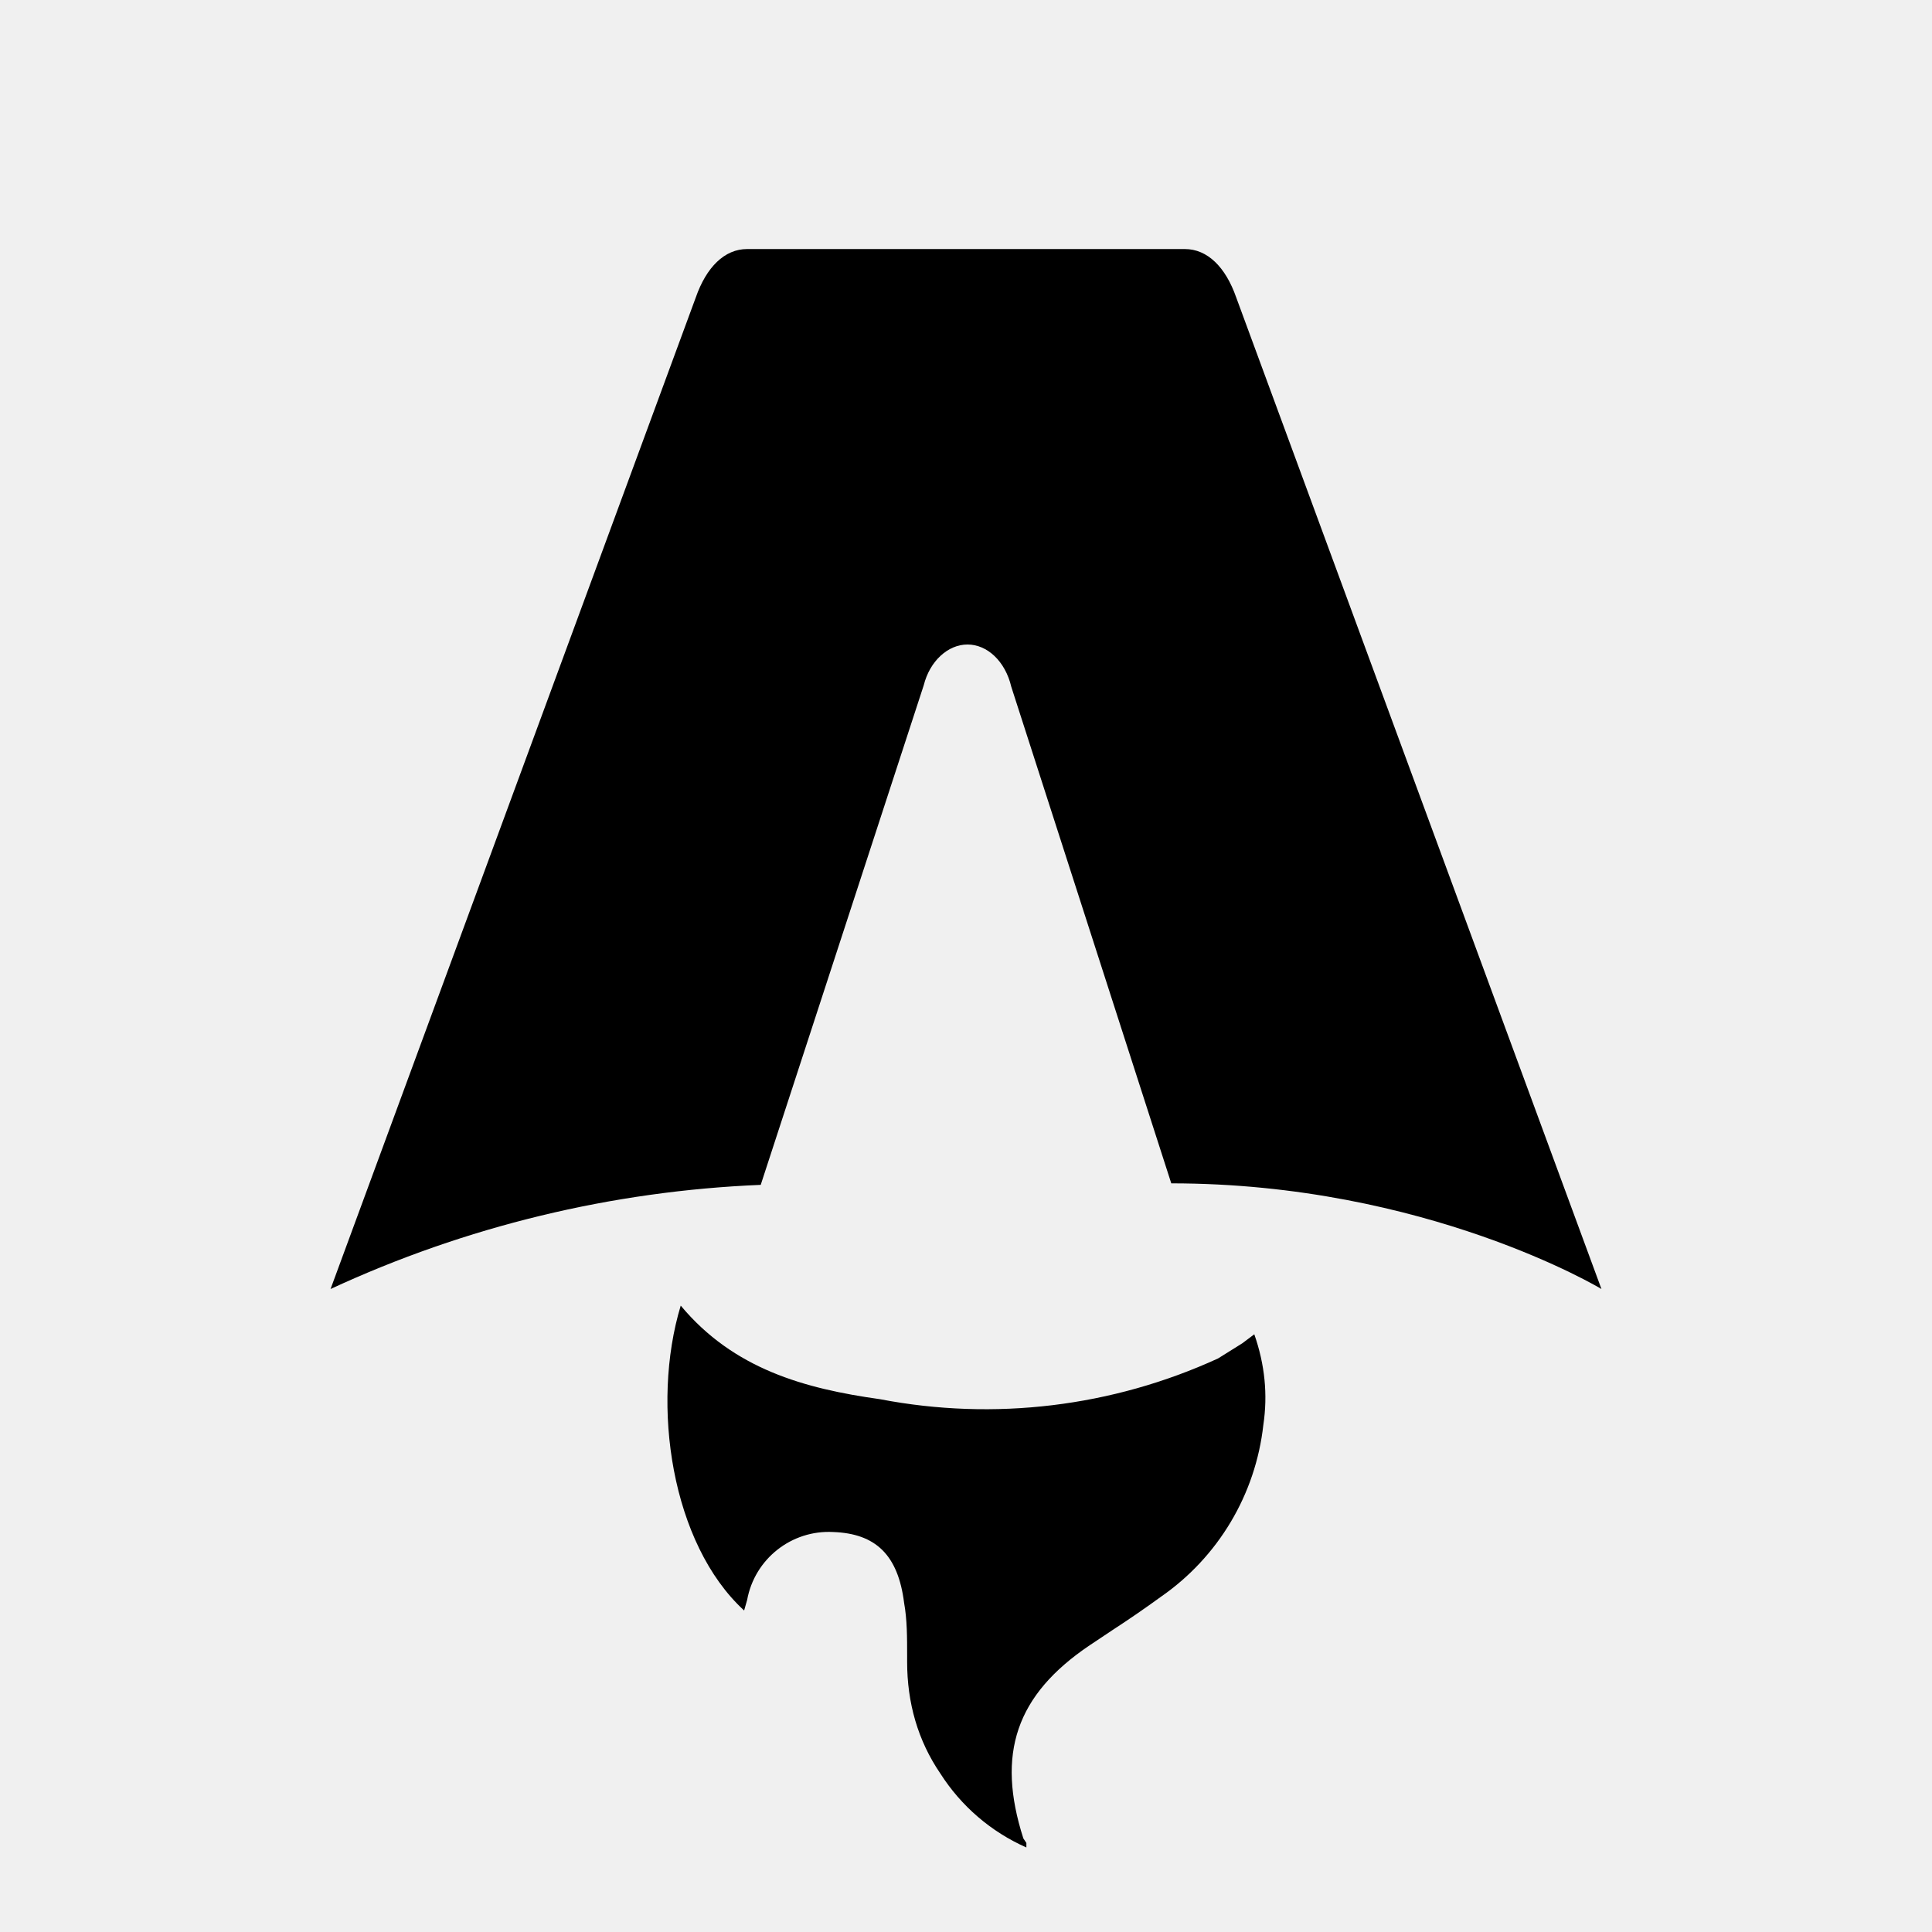
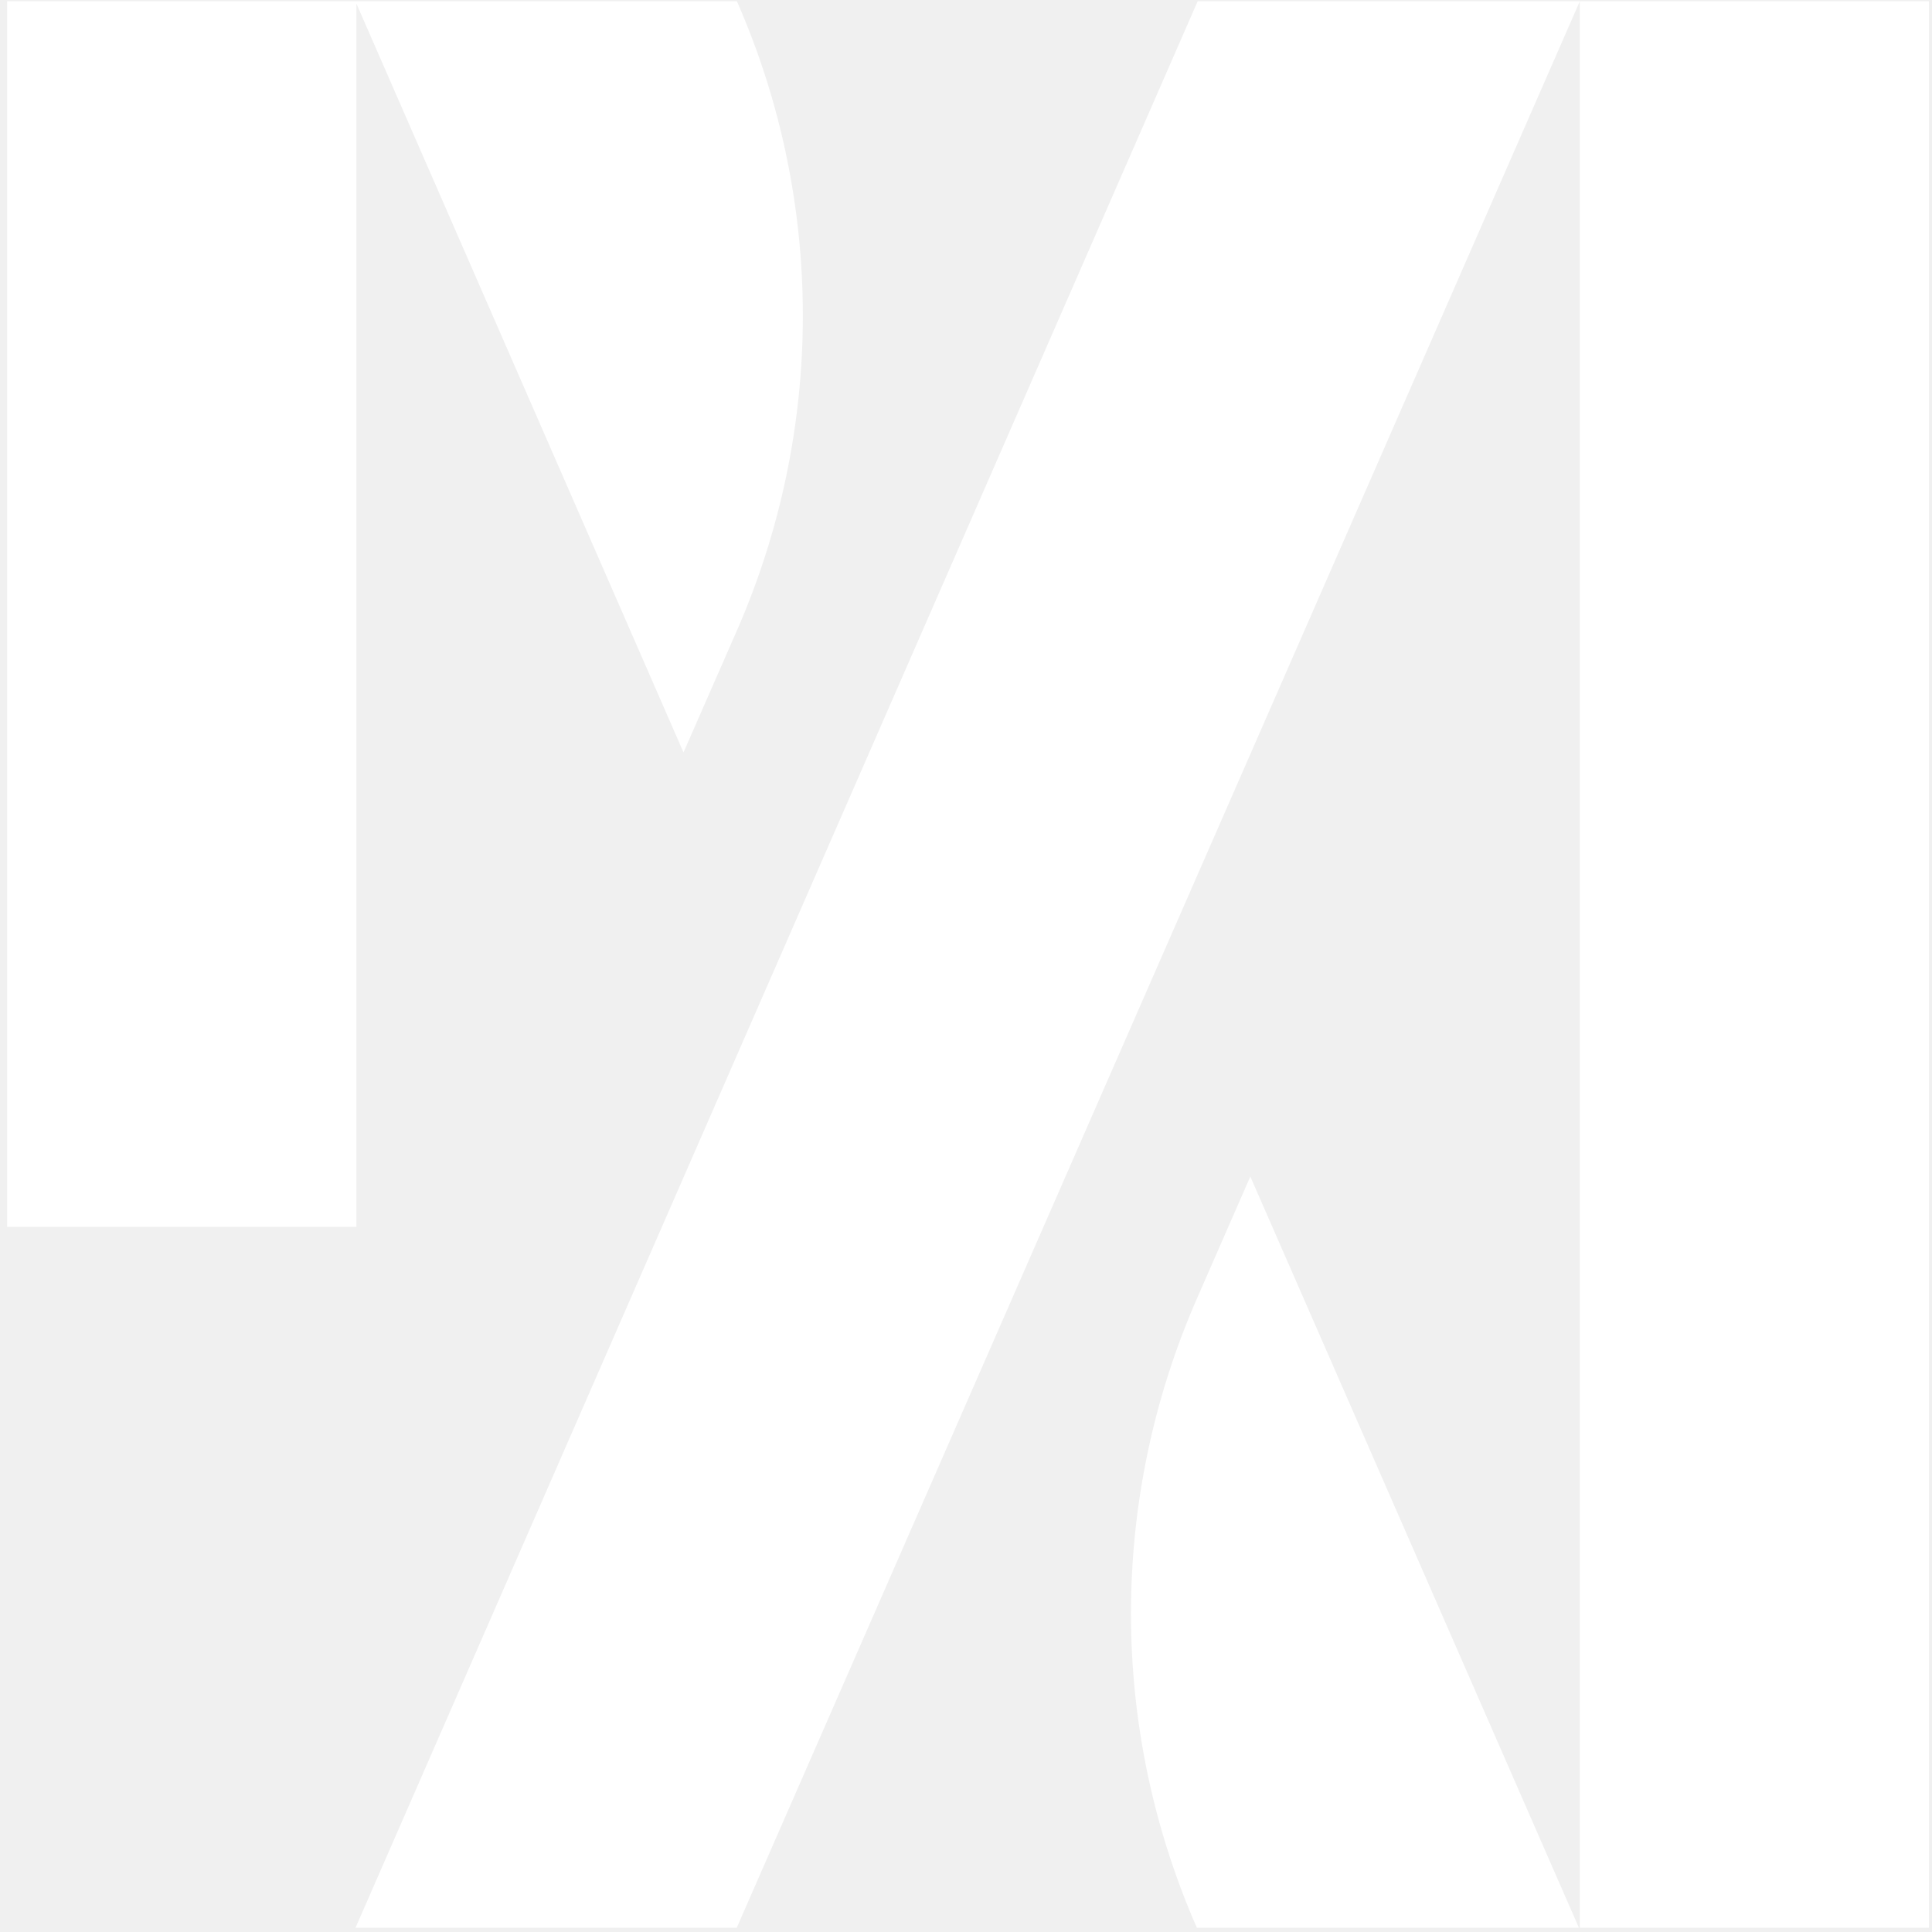
- <svg xmlns="http://www.w3.org/2000/svg" fill="none" viewBox="0 0 128 128">
-   <path d="M50.4 78.5a75.1 75.1 0 0 0-28.5 6.9l24.2-65.7c.7-2 1.9-3.2 3.4-3.2h29c1.5 0 2.7 1.2 3.4 3.2l24.2 65.7s-11.6-7-28.5-7L67 45.5c-.4-1.7-1.6-2.8-2.9-2.8-1.3 0-2.5 1.1-2.9 2.7L50.4 78.5Zm-1.1 28.2Zm-4.2-20.2c-2 6.6-.6 15.8 4.2 20.2a17.5 17.5 0 0 1 .2-.7 5.5 5.5 0 0 1 5.7-4.5c2.8.1 4.3 1.5 4.7 4.7.2 1.1.2 2.3.2 3.5v.4c0 2.7.7 5.2 2.2 7.4a13 13 0 0 0 5.7 4.9v-.3l-.2-.3c-1.8-5.6-.5-9.5 4.4-12.8l1.5-1a73 73 0 0 0 3.2-2.2 16 16 0 0 0 6.8-11.4c.3-2 .1-4-.6-6l-.8.6-1.6 1a37 37 0 0 1-22.4 2.7c-5-.7-9.7-2-13.2-6.2Z" />
-   <style>
-         path { fill: #000; }
-         @media (prefers-color-scheme: dark) {
-             path { fill: #FFF; }
-         }
-     </style>
+ <svg xmlns="http://www.w3.org/2000/svg" width="48" height="48" viewBox="0 0 12.7 12.7" version="1.1" id="svg1">
+   <defs id="defs1" />
+   <g id="layer1">
+     <path d="m 2.343,0.024 2.15,4.922 0.351,-0.801 c 0.578,-1.321 0.578,-2.821 0,-4.137 H 2.343 0.047 V 8.065 H 2.343 Z" fill="#ffffff" id="path1" style="stroke-width:0.541" />
+     <path d="M 12.68,0.008 H 10.385 V 12.672 h 2.295 z" fill="#ffffff" id="path2" style="stroke-width:0.541" />
+     <path d="M 7.873,0.008 2.337,12.672 H 4.843 L 10.385,0.008 Z" fill="#ffffff" id="path3" style="stroke-width:0.541" />
+     <path d="M 7.873,12.672 H 10.379 L 8.219,7.734 7.868,8.536 c -0.578,1.321 -0.578,2.821 0,4.137 z" fill="#ffffff" id="path4" style="stroke-width:0.541" />
+   </g>
</svg>
